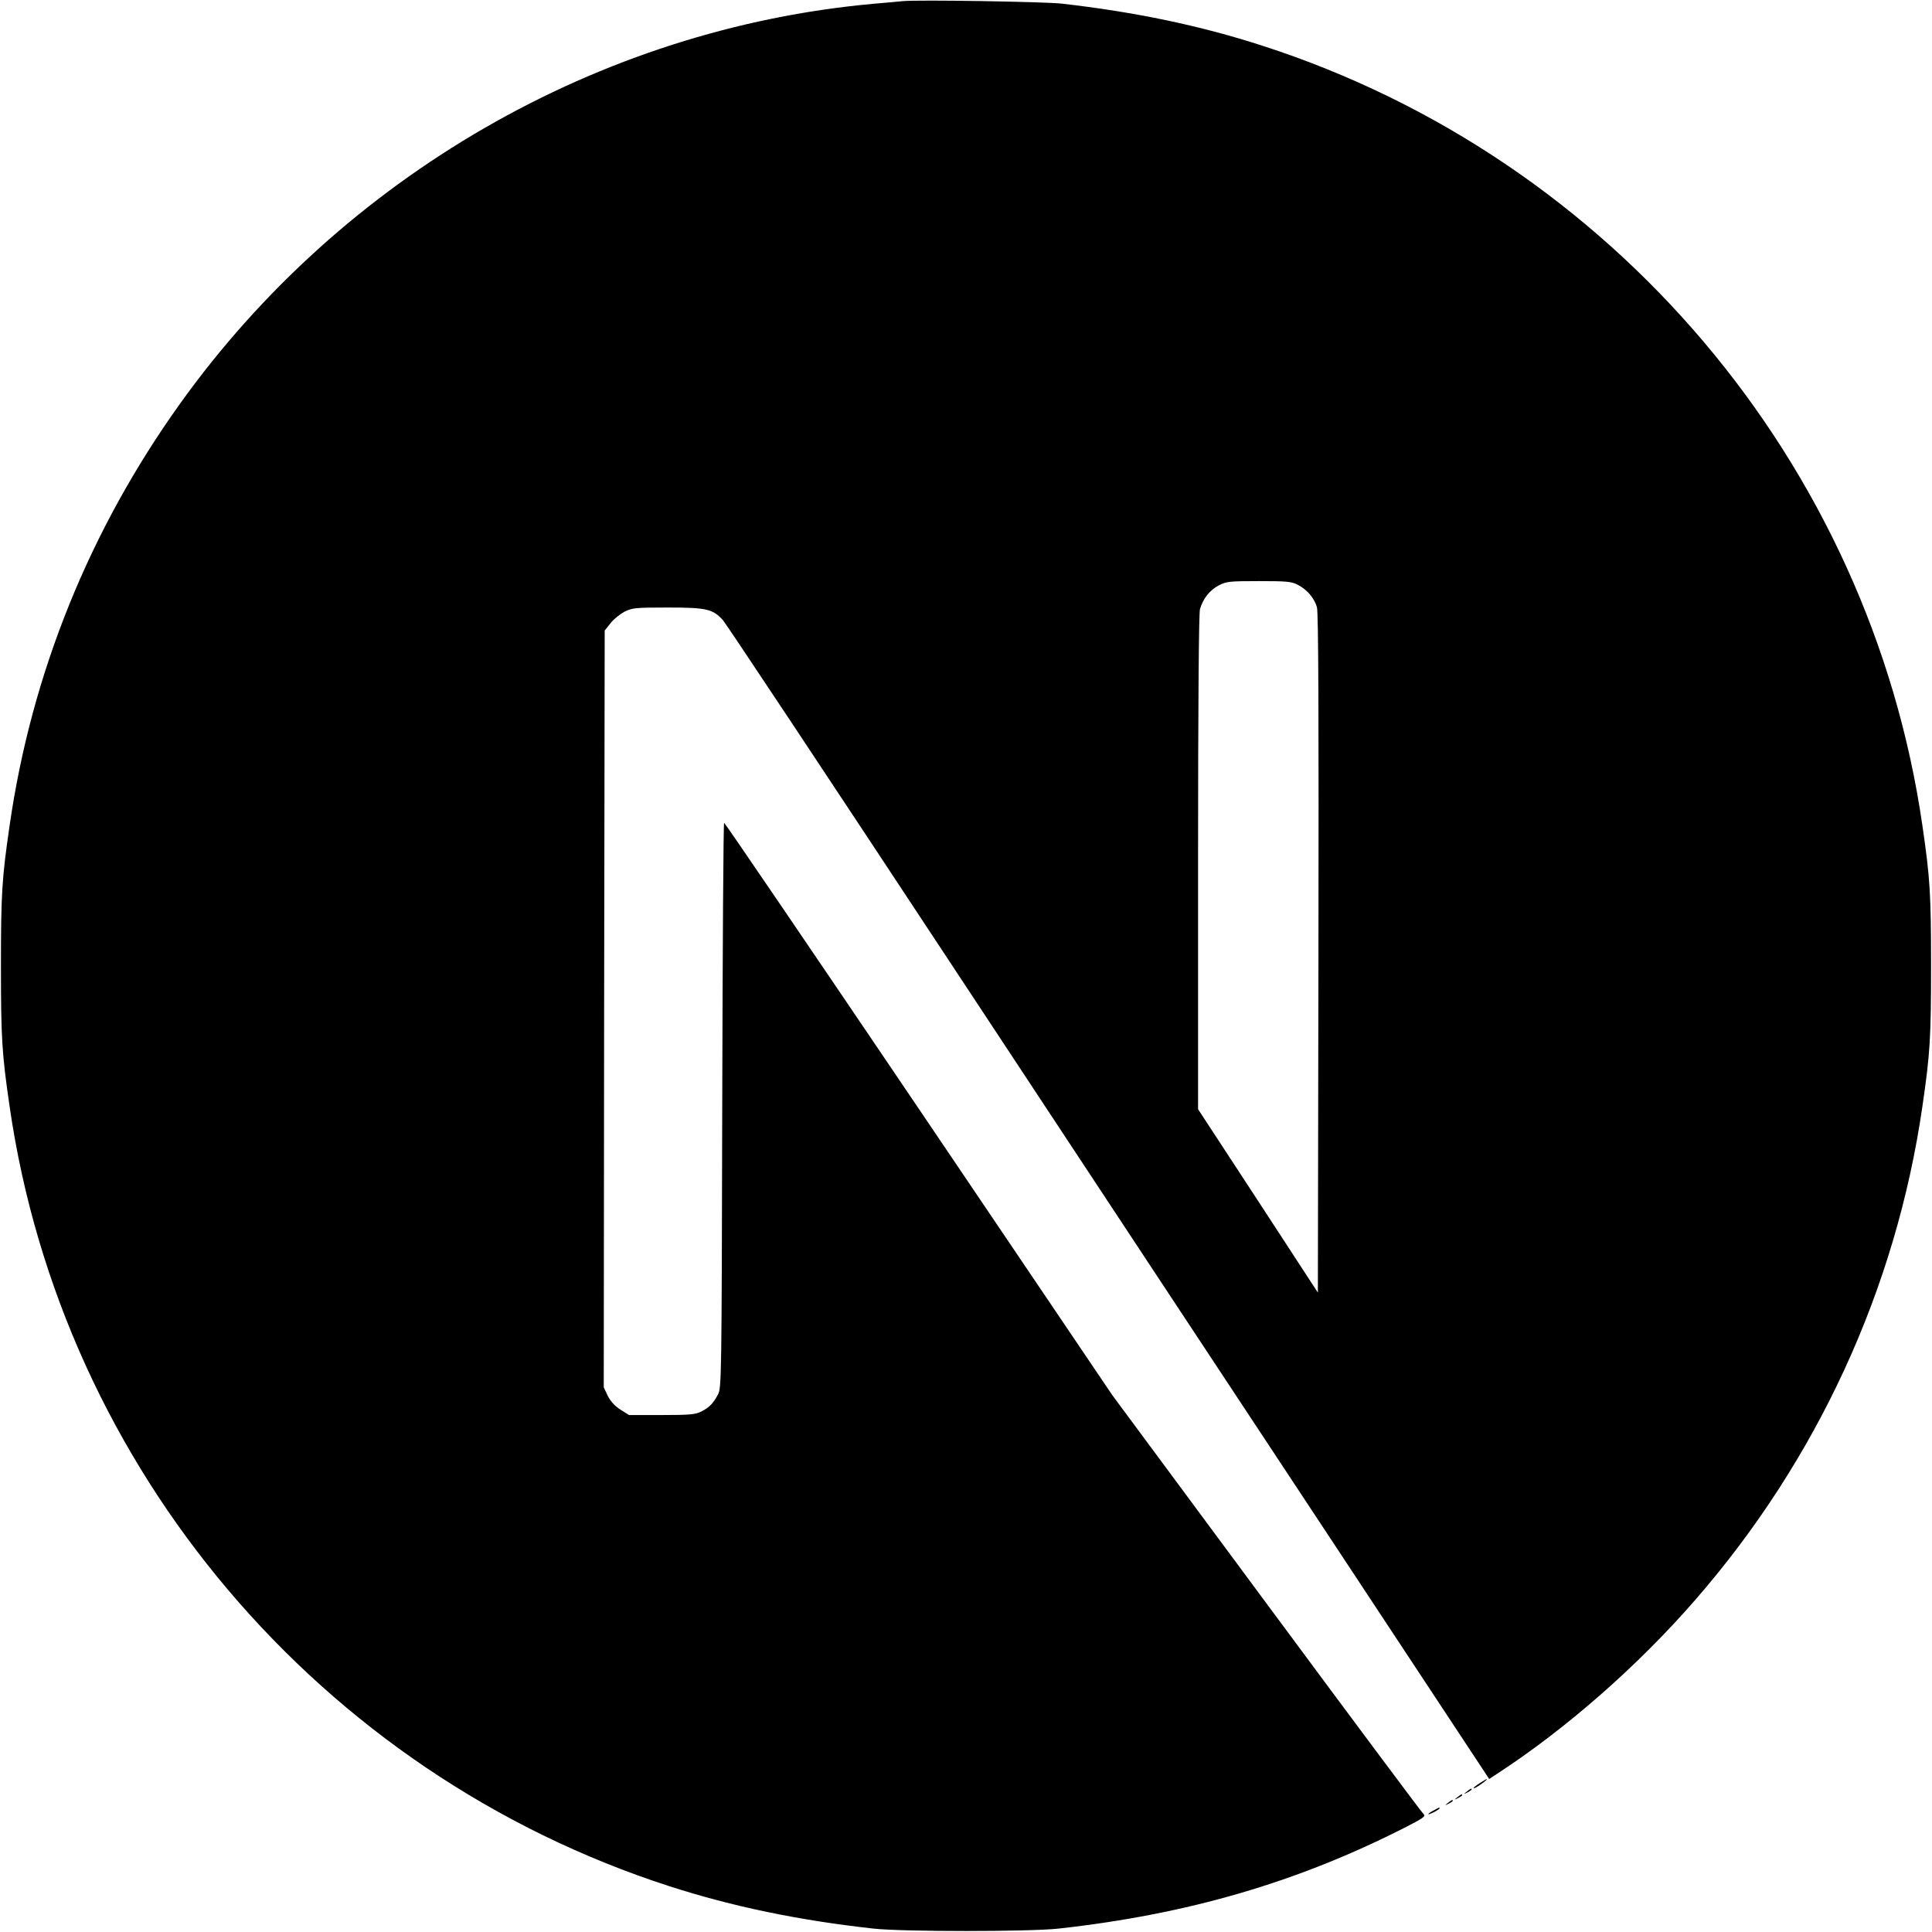
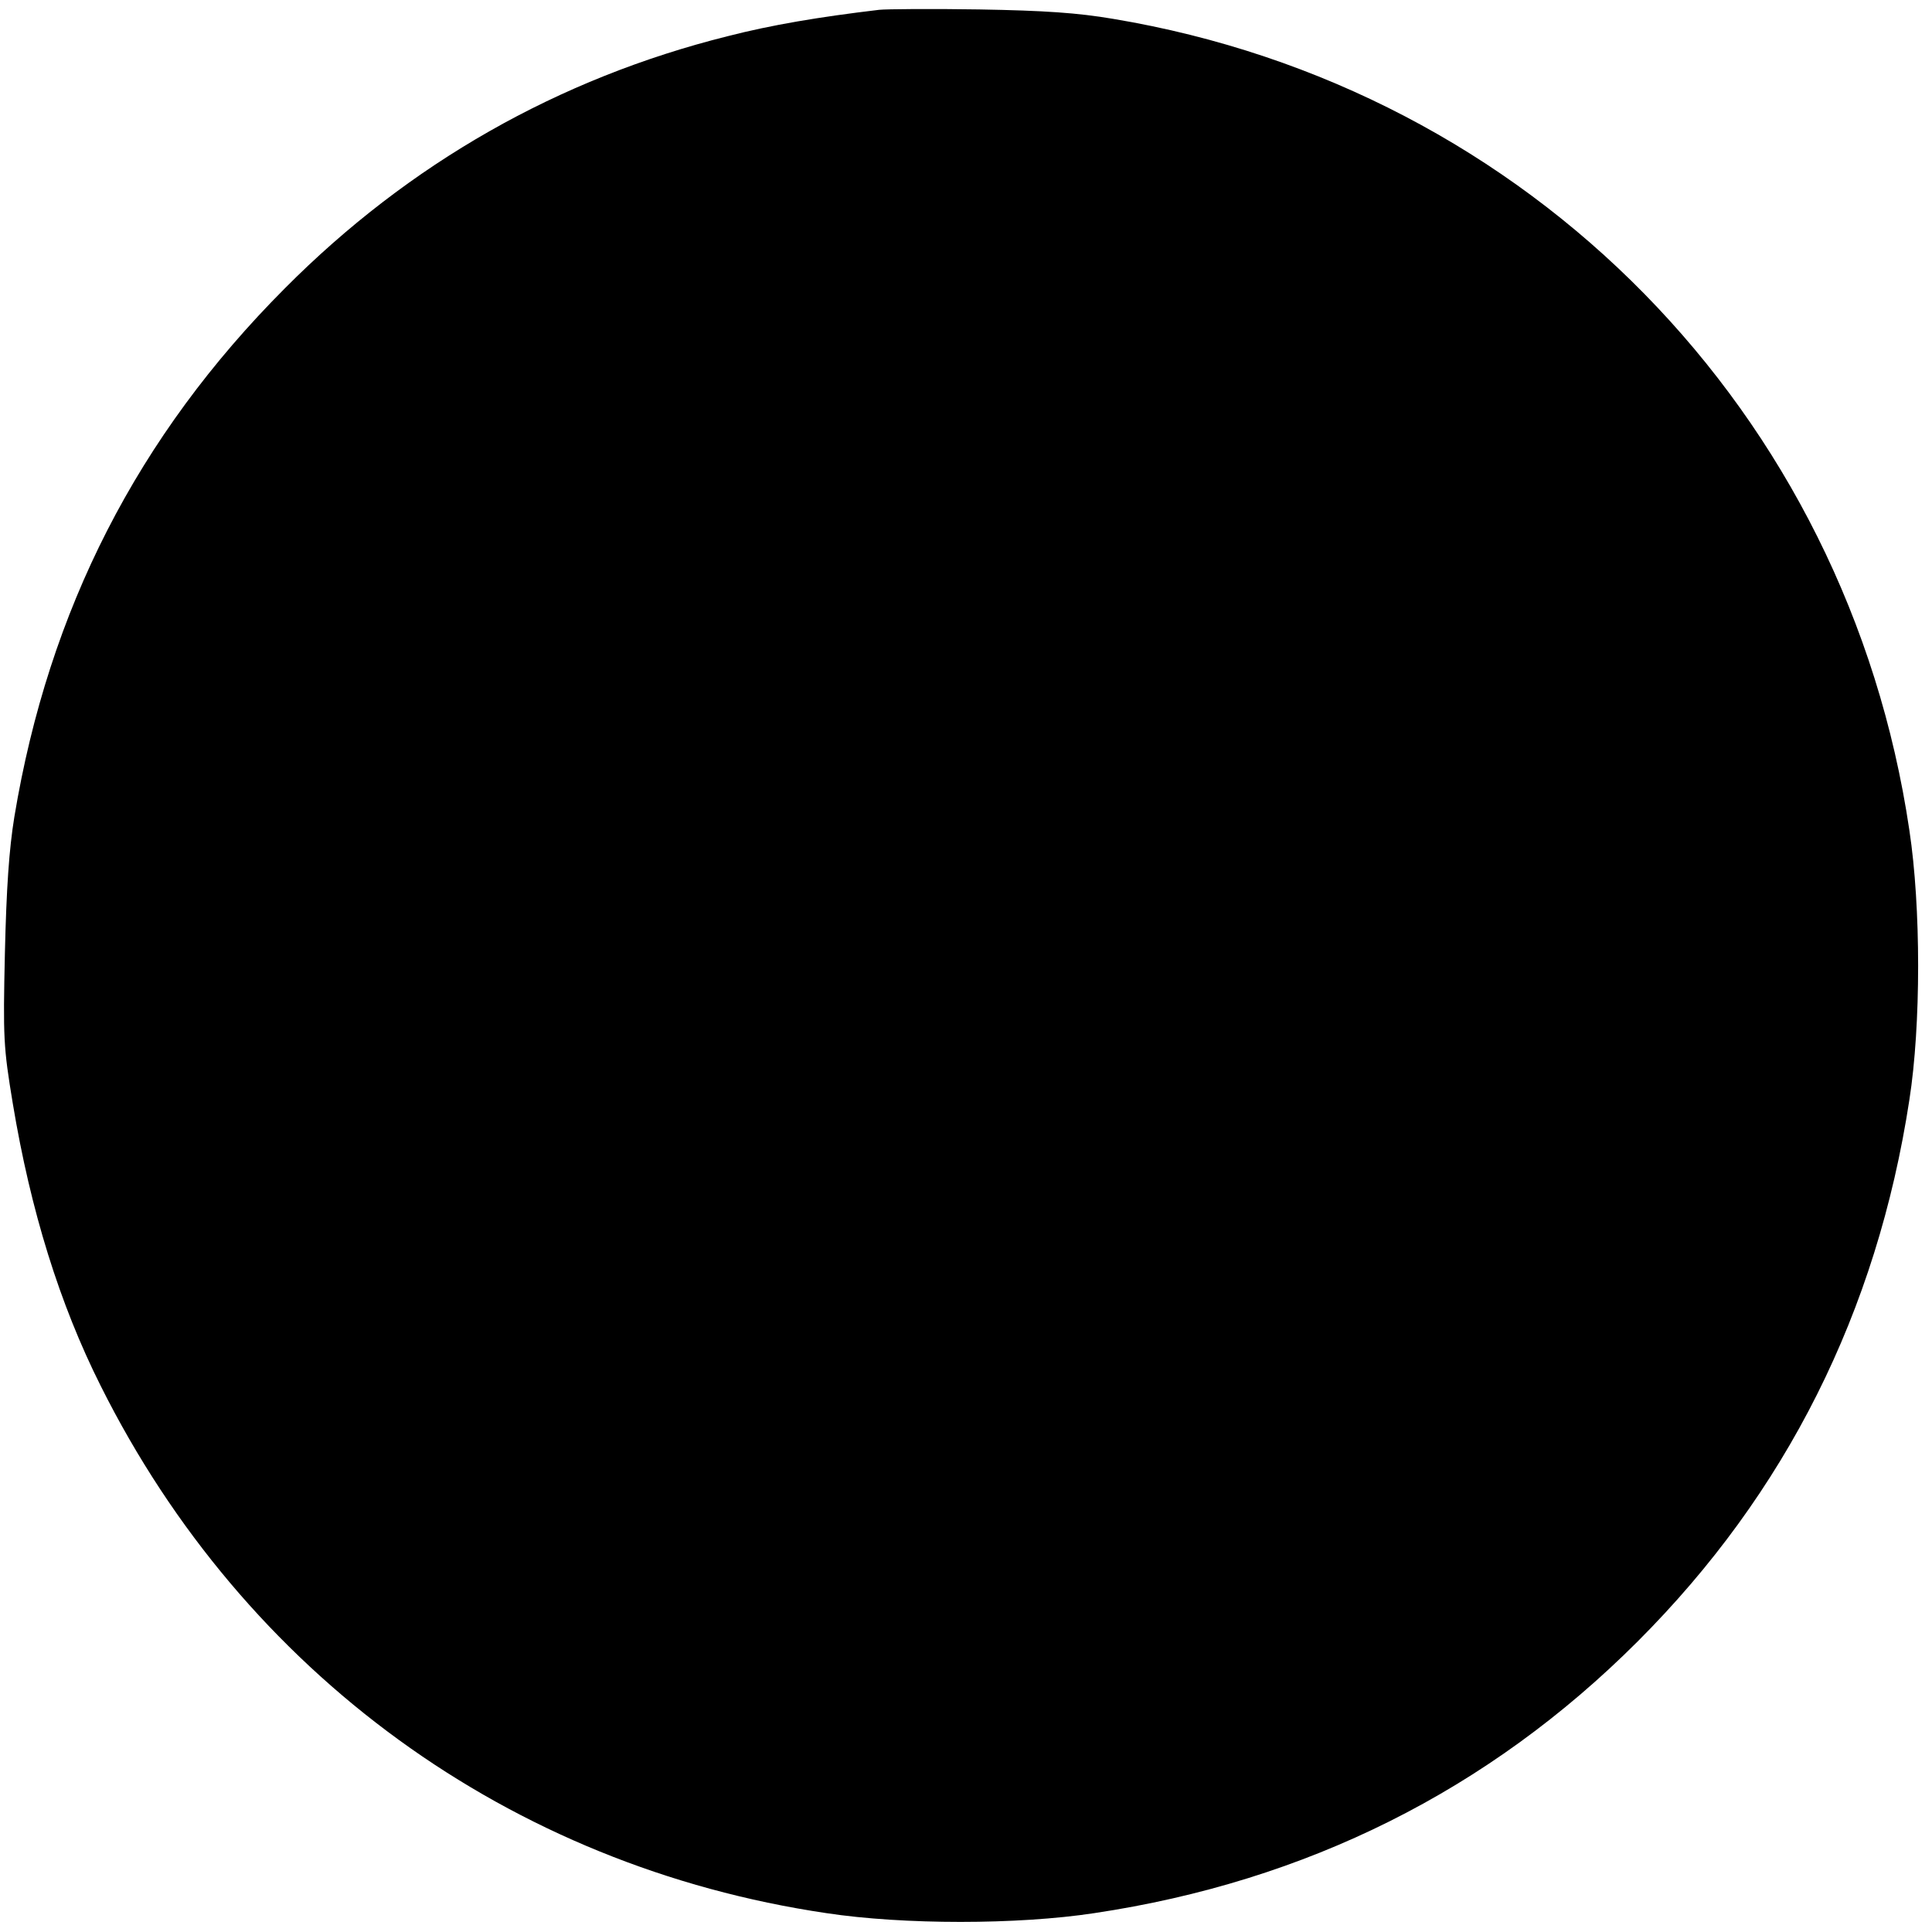
- <svg xmlns="http://www.w3.org/2000/svg" version="1.0" width="1024pt" height="1024pt" viewBox="0 0 1024 1024" preserveAspectRatio="xMidYMid meet">
-   <g transform="translate(0,1024) scale(0.1,-0.1)" fill="#000000" stroke="none">
-     <path d="M4785 10234 c-22 -2 -92 -9 -155 -14 -1453 -131 -2814 -915 -3676 -2120 -480 -670 -787 -1430 -903 -2235 -41 -281 -46 -364 -46 -745 0 -381 5 -464 46 -745 278 -1921 1645 -3535 3499 -4133 332 -107 682 -180 1080 -224 155 -17 825 -17 980 0 687 76 1269 246 1843 539 88 45 105 57 93 67 -8 6 -383 509 -833 1117 l-818 1105 -1025 1517 c-564 834 -1028 1516 -1032 1516 -4 1 -8 -673 -10 -1496 -3 -1441 -4 -1499 -22 -1533 -26 -49 -46 -69 -88 -91 -32 -16 -60 -19 -211 -19 l-173 0 -46 29 c-30 19 -52 44 -67 73 l-21 45 2 2005 3 2006 31 39 c16 21 50 48 74 61 41 20 57 22 230 22 204 0 238 -8 291 -66 15 -16 570 -852 1234 -1859 664 -1007 1572 -2382 2018 -3057 l810 -1227 41 27 c363 236 747 572 1051 922 647 743 1064 1649 1204 2615 41 281 46 364 46 745 0 381 -5 464 -46 745 -278 1921 -1645 3535 -3499 4133 -327 106 -675 179 -1065 223 -96 10 -757 21 -840 13z m2094 -3094 c48 -24 87 -70 101 -118 8 -26 10 -582 8 -1835 l-3 -1798 -317 486 -318 486 0 1307 c0 845 4 1320 10 1343 16 56 51 100 99 126 41 21 56 23 213 23 148 0 174 -2 207 -20z" />
-     <path d="M7843 789 c-35 -22 -46 -37 -15 -20 22 13 58 40 52 41 -3 0 -20 -10 -37 -21z" />
-     <path d="M7774 744 c-18 -14 -18 -15 4 -4 12 6 22 13 22 15 0 8 -5 6 -26 -11z" />
-     <path d="M7724 714 c-18 -14 -18 -15 4 -4 12 6 22 13 22 15 0 8 -5 6 -26 -11z" />
-     <path d="M7674 684 c-18 -14 -18 -15 4 -4 12 6 22 13 22 15 0 8 -5 6 -26 -11z" />
-     <path d="M7598 644 c-38 -20 -36 -28 2 -9 17 9 30 18 30 20 0 7 -1 6 -32 -11z" />
+ <svg xmlns="http://www.w3.org/2000/svg" version="1.0" width="512pt" height="512pt" viewBox="0 0 512 512" preserveAspectRatio="xMidYMid meet">
+   <g transform="translate(0,512) scale(0.1,-0.1)" fill="#000000" stroke="none">
+     <path d="M2330 5094 c-160 -19 -285 -40 -402 -70 -448 -112 -844 -337 -1173 -668 -390 -391 -626 -852 -717 -1401 -14 -86 -21 -189 -25 -360 -5 -226 -4 -249 21 -400 47 -283 124 -531 233 -748 381 -762 1084 -1273 1923 -1397 204 -31 507 -31 710 0 562 84 1045 325 1440 720 393 393 634 873 720 1435 31 198 31 511 0 715 -164 1108 -1006 1966 -2110 2150 -94 16 -182 22 -355 25 -126 2 -246 1 -265 -1z" />
  </g>
</svg>
